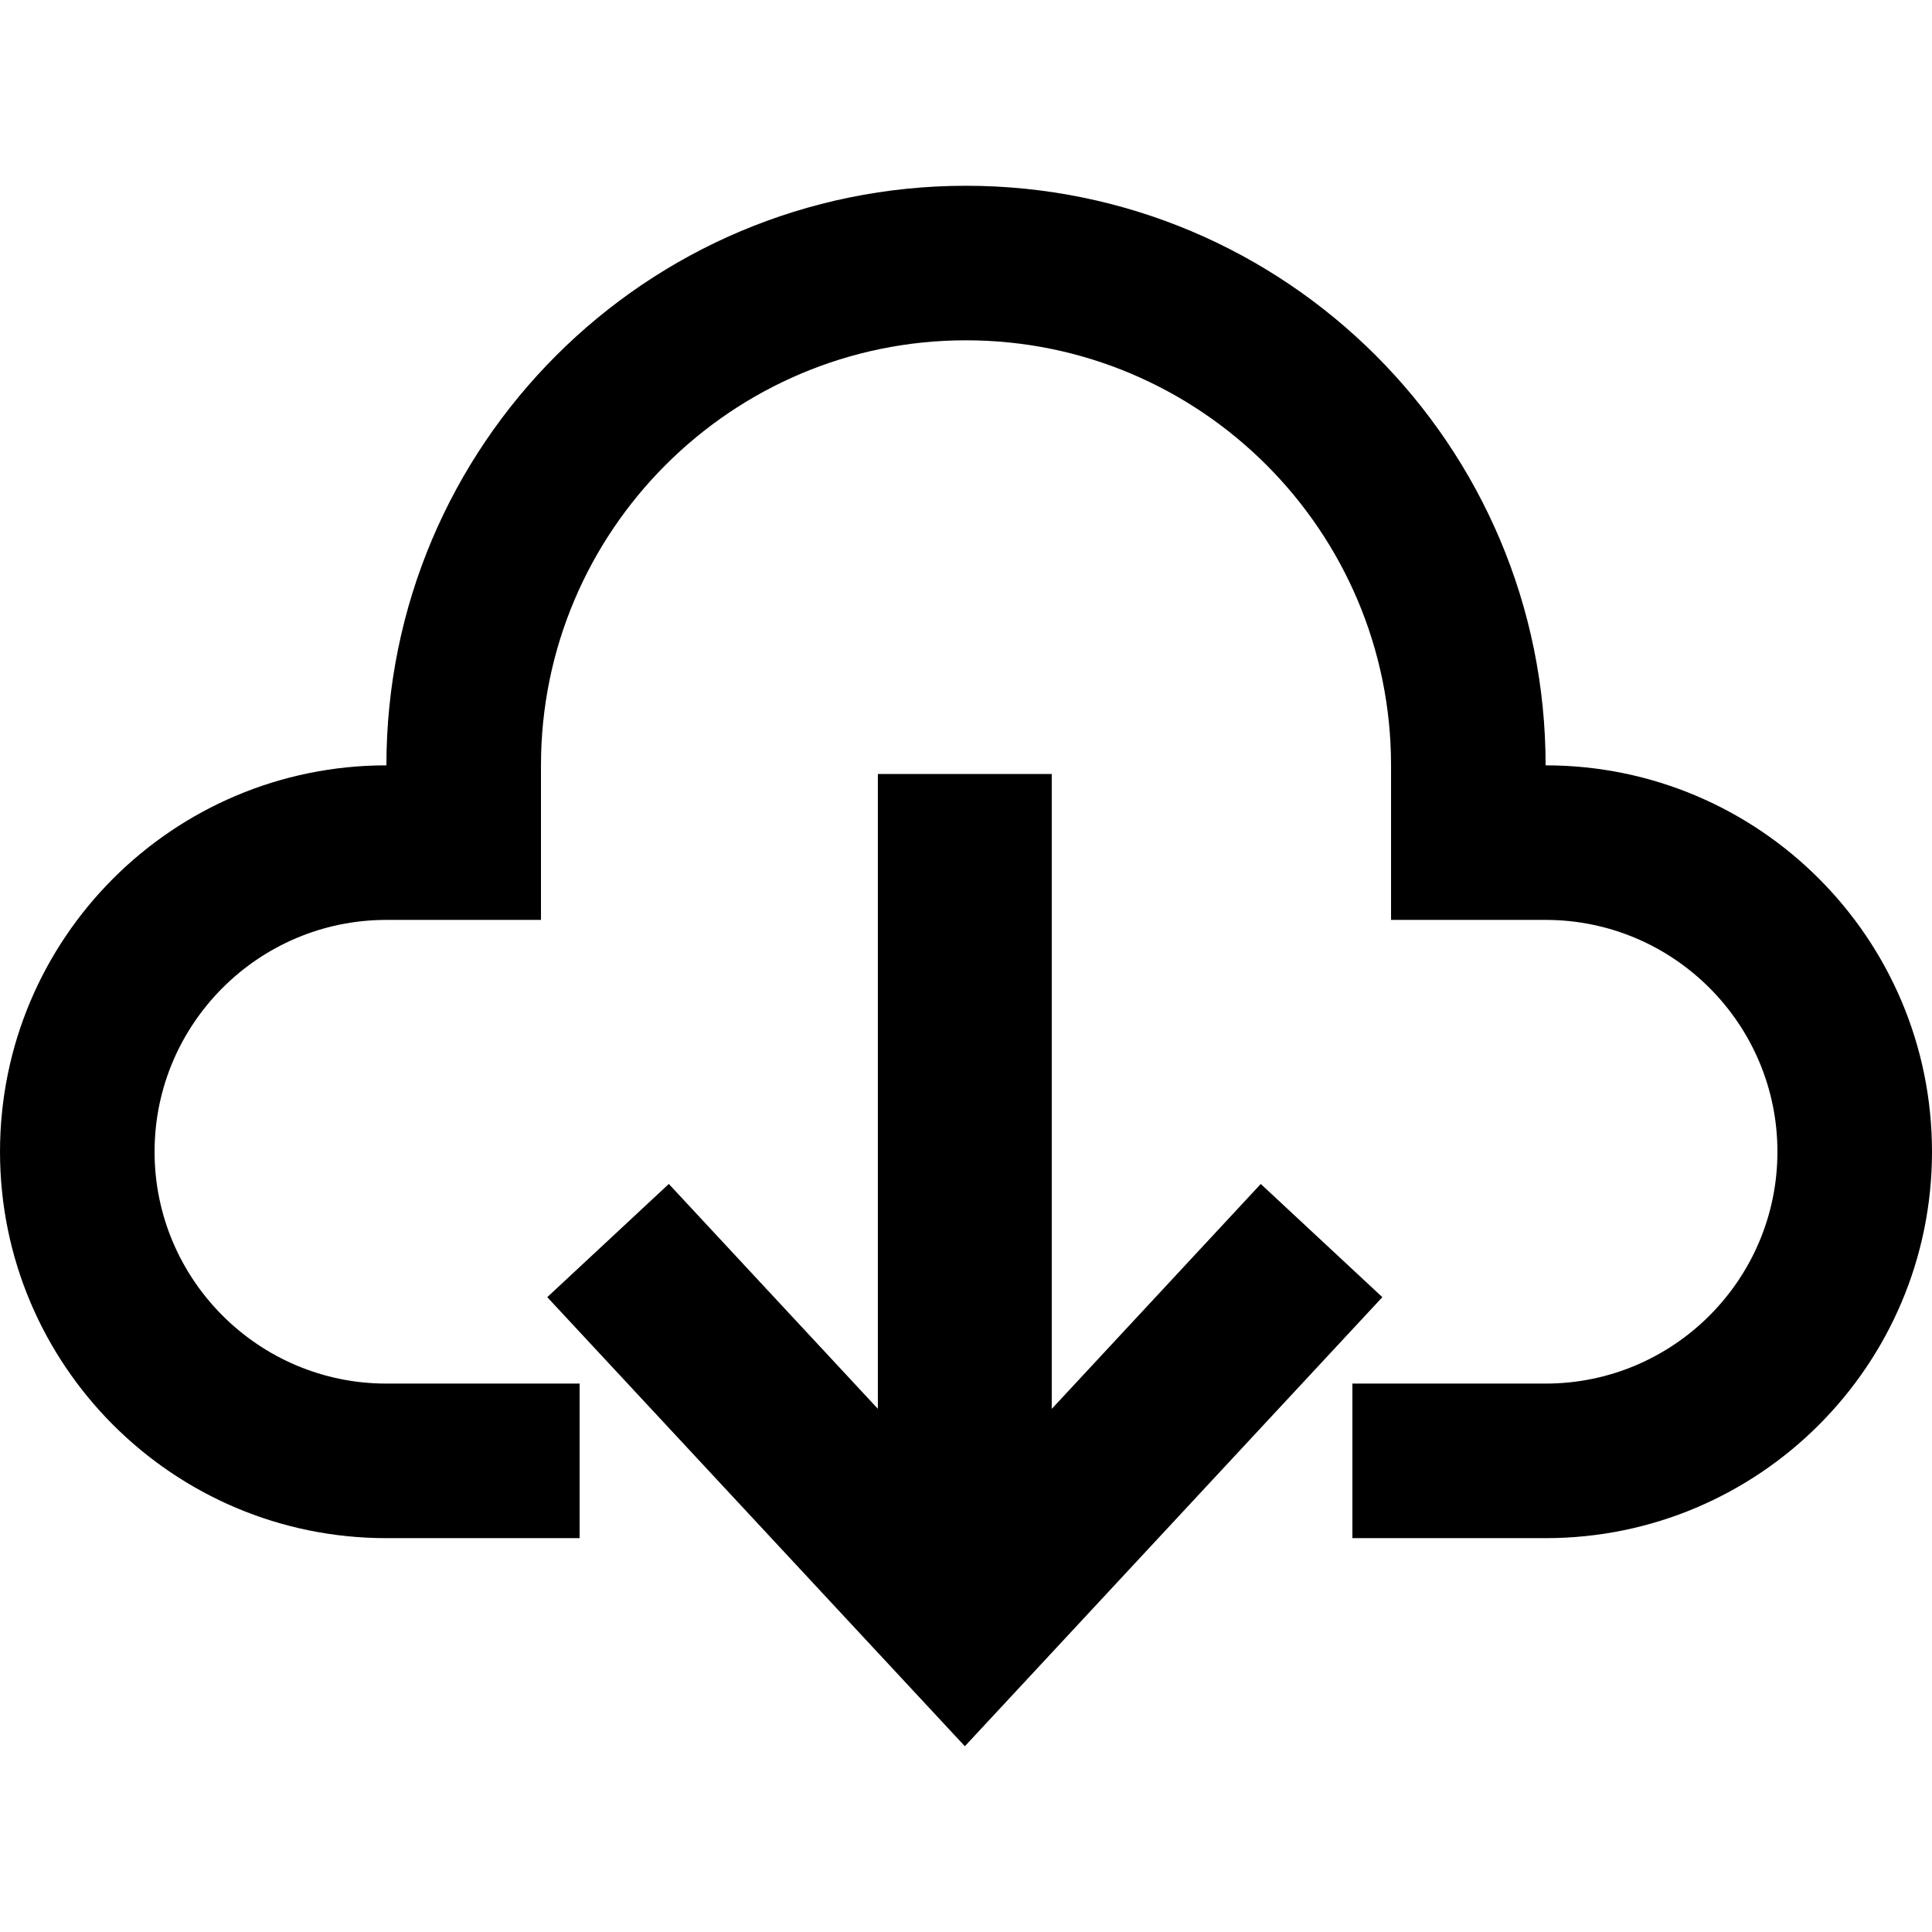
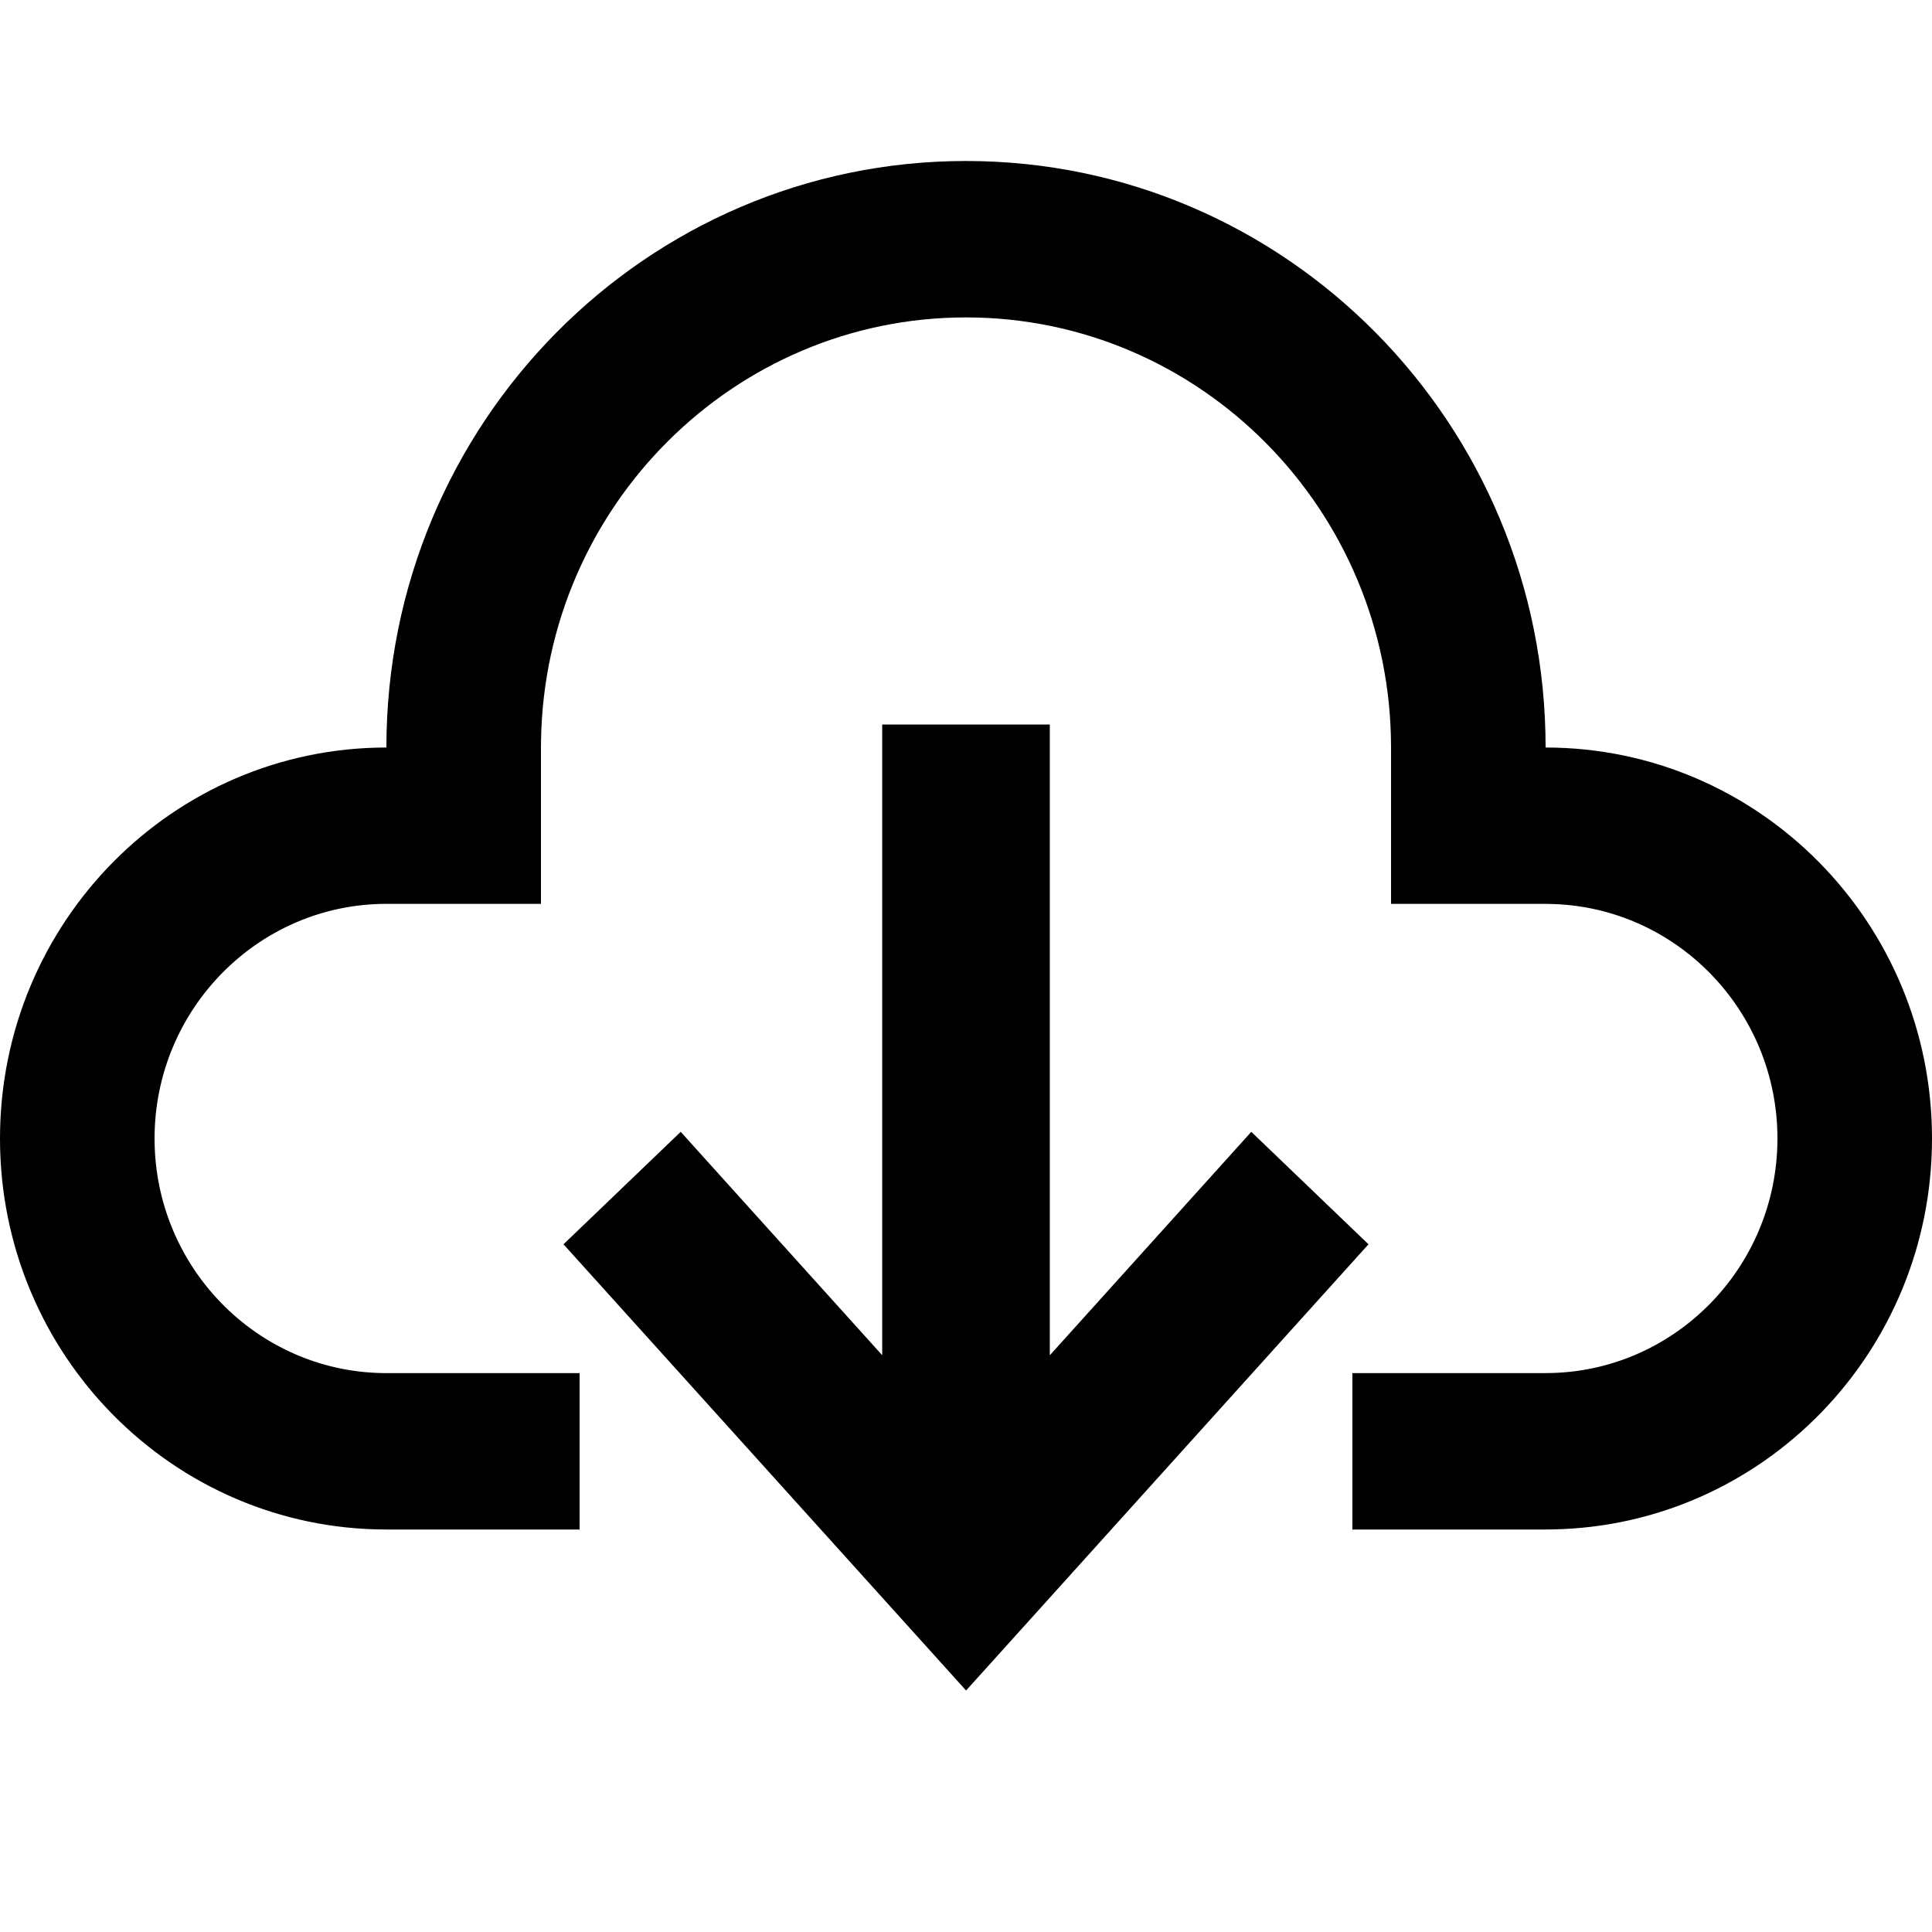
- <svg xmlns="http://www.w3.org/2000/svg" t="1638424227771" class="icon" viewBox="0 0 1024 1024" version="1.1" p-id="3169" width="200" height="200">
-   <defs>
-     <style type="text/css">@font-face { font-weight: 400; font-style: normal; font-family: Circular-Loom; src: url("https://cdn.loom.com/assets/fonts/circular/CircularXXWeb-Book-cd7d2bcec649b1243839a15d5eb8f0a3.woff2") format("woff2"); }
- @font-face { font-weight: 500; font-style: normal; font-family: Circular-Loom; src: url("https://cdn.loom.com/assets/fonts/circular/CircularXXWeb-Medium-d74eac43c78bd5852478998ce63dceb3.woff2") format("woff2"); }
- @font-face { font-weight: 700; font-style: normal; font-family: Circular-Loom; src: url("https://cdn.loom.com/assets/fonts/circular/CircularXXWeb-Bold-83b8ceaf77f49c7cffa44107561909e4.woff2") format("woff2"); }
- @font-face { font-weight: 900; font-style: normal; font-family: Circular-Loom; src: url("https://cdn.loom.com/assets/fonts/circular/CircularXXWeb-Black-bf067ecb8aa777ceb6df7d72226febca.woff2") format("woff2"); }
- </style>
-   </defs>
-   <path d="M819.203 405.649c0-169.66-137.541-307.19-307.201-307.19s-307.195 137.53-307.195 307.19c-113.105 0-204.8 91.69-204.8 204.801s91.695 204.801 204.8 204.801h102.4V733.33h-102.4c-67.755 0-122.88-55.12-122.88-122.88 0-67.761 55.125-122.881 122.88-122.881h81.92v-81.92c0-124.22 101.055-225.28 225.275-225.28 124.221 0 225.281 101.06 225.281 225.28v81.92h81.92c67.76 0 122.871 55.12 122.871 122.881 0 67.76-55.111 122.88-122.871 122.88h-102.4v81.921h102.4c113.09 0 204.791-91.69 204.791-204.801s-91.701-204.801-204.791-204.801z" p-id="3170" />
-   <path d="M511.393 925.541l221.281-238.02-64.441-60-110.79 119.22V410.22h-92.16v336.47L354.488 627.521l-64.431 60z" p-id="3171" />
+ <svg xmlns="http://www.w3.org/2000/svg" width="24" height="24" viewBox="0 0 24 24" version="1.1" stroke="none" stroke-width="1" fill="currentColor" stroke-linecap="round" stroke-linejoin="round">
+   <path d="M13.041,9 L13.041,16.836 L15.544,14.06 L17,15.457 L12.001,21 L7,15.457 L8.456,14.06 L10.959,16.835 L10.959,9 L13.041,9 Z M12,2 C15.976,2 19.2,5.262 19.2,9.286 C21.851,9.286 24,11.46 24,14.143 C24,16.799 21.894,18.956 19.28,18.999 L19.2,19 L16.8,19 L16.8,17.057 L19.2,17.057 C20.788,17.057 22.08,15.75 22.08,14.143 C22.08,12.552 20.814,11.255 19.248,11.229 L19.2,11.228 L17.28,11.228 L17.28,9.286 C17.28,6.339 14.912,3.943 12,3.943 C9.118,3.943 6.768,6.292 6.721,9.197 L6.72,9.286 L6.72,11.228 L4.8,11.228 C3.212,11.228 1.92,12.536 1.92,14.143 C1.92,15.734 3.186,17.031 4.753,17.057 L4.8,17.057 L7.2,17.057 L7.2,19 L4.8,19 C2.149,19 0,16.825 0,14.143 C0,11.46 2.149,9.286 4.8,9.286 C4.8,5.262 8.024,2 12,2 Z" />
</svg>
